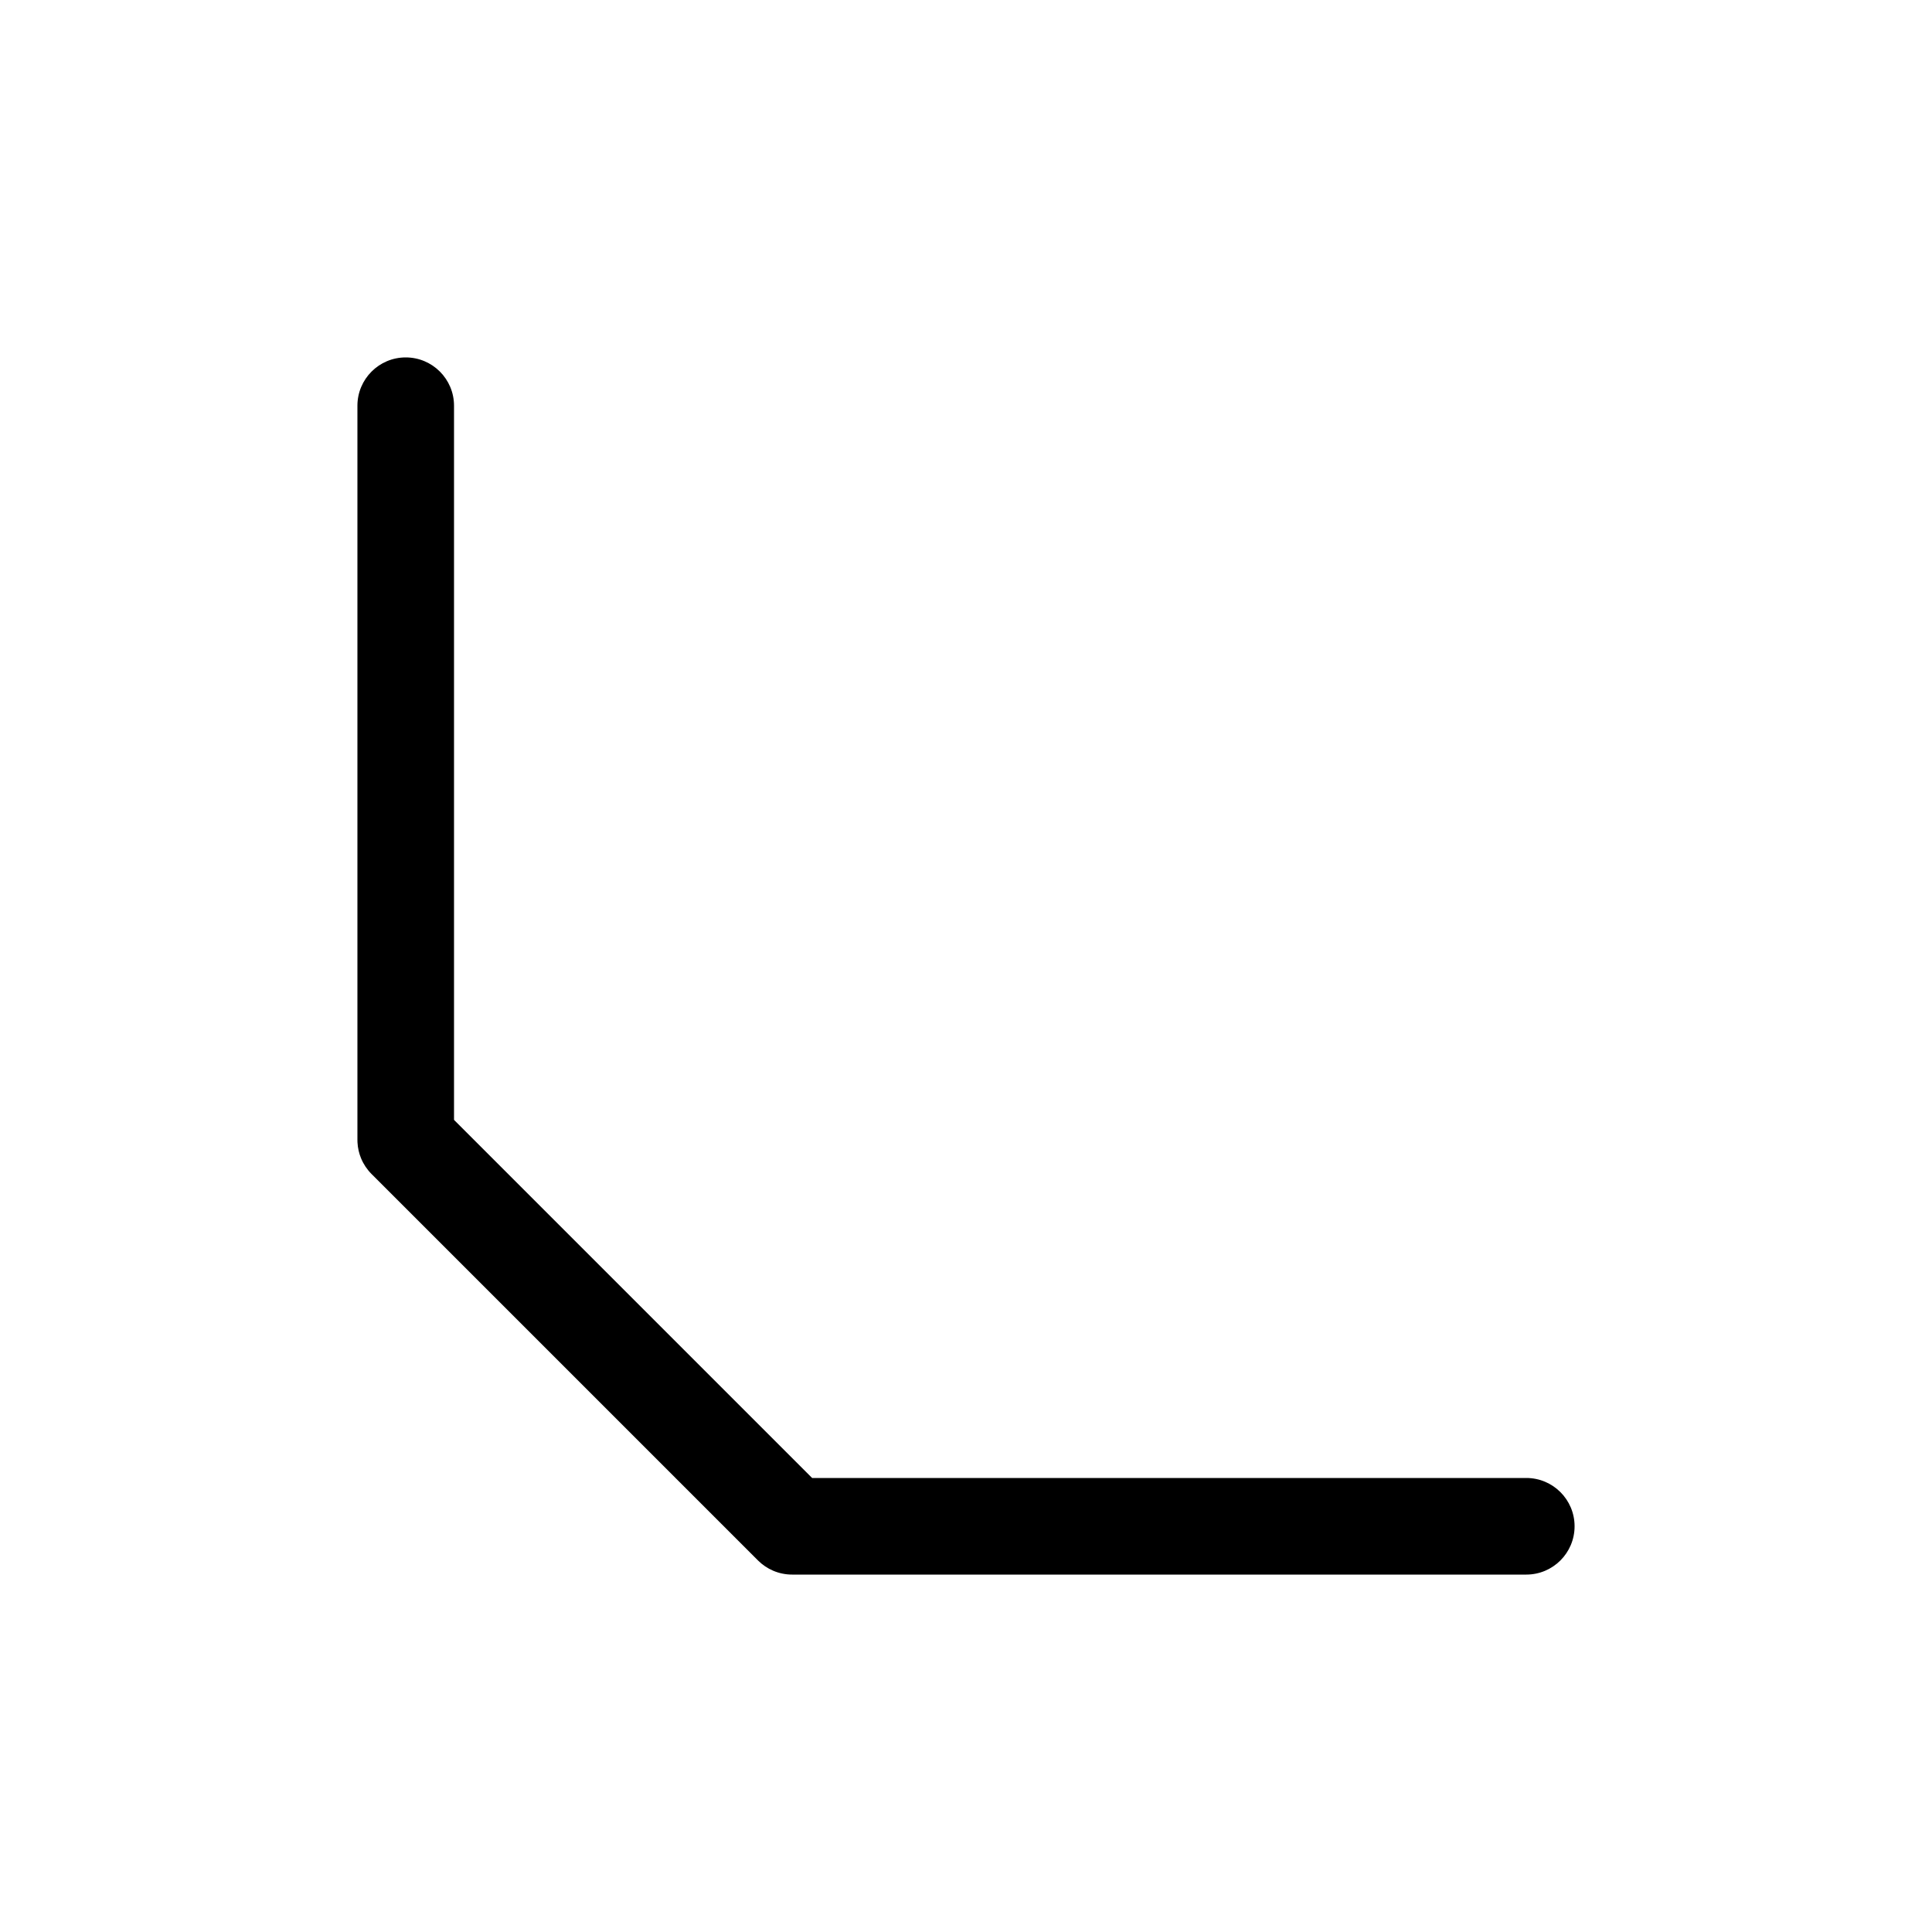
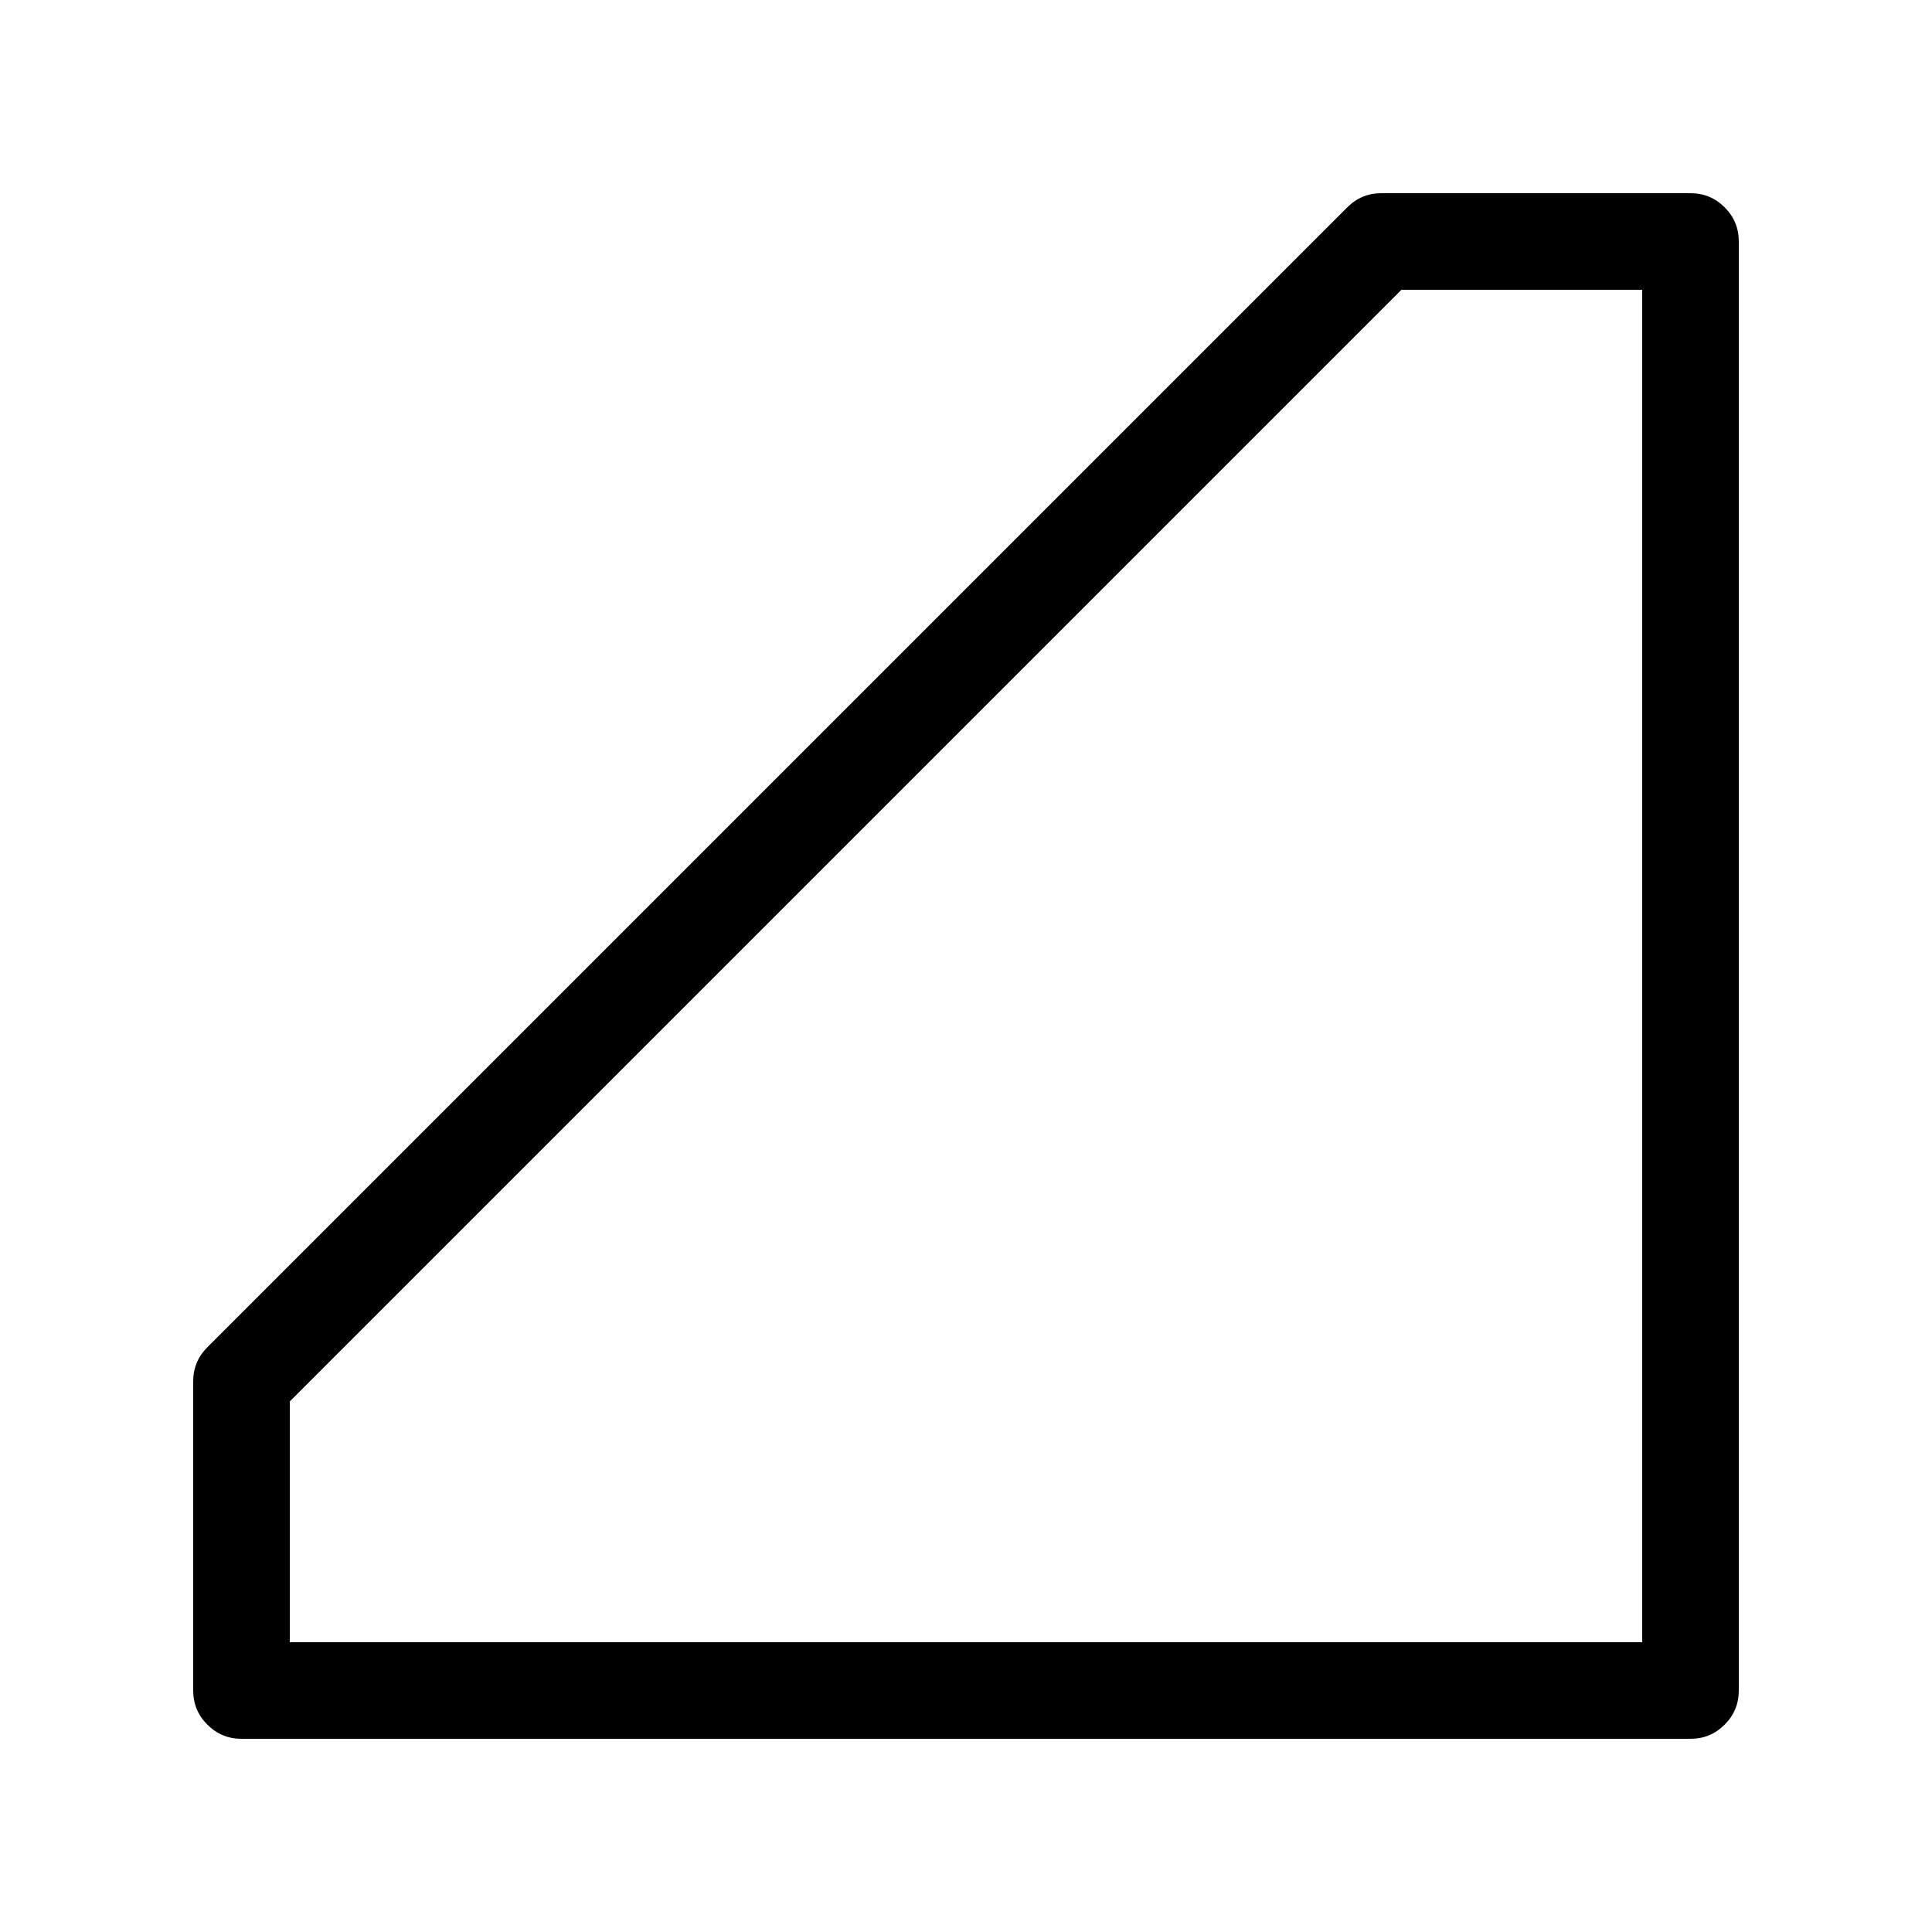
<svg xmlns="http://www.w3.org/2000/svg" viewBox="0 0 500 500">
  <g id="base">
-     <path d="M105,92.5C111.904,92.5 117.5,98.096 117.5,105L117.5,289.822L210.178,382.5L395,382.5C401.904,382.5 407.5,388.096 407.5,395C407.5,401.904 401.904,407.5 395,407.5L205,407.5C201.548,407.5 198.423,406.101 196.161,403.839L96.161,303.839C95.01,302.687 94.082,301.312 93.448,299.784C92.915,298.498 92.59,297.104 92.516,295.643C92.505,295.43 92.5,295.216 92.5,295L92.5,105C92.5,98.096 98.096,92.5 105,92.5Z" />
+     <path d="M50,357.508C50,354.056 51.22,351.11 53.661,348.669L348.669,53.661C351.11,51.22 354.056,50 357.508,50L437.5,50C440.952,50 443.898,51.22 446.339,53.661C448.78,56.102 450,59.048 450,62.5L450,437.5C450,440.952 448.78,443.898 446.339,446.339C443.898,448.78 440.952,450 437.5,450L62.5,450C59.048,450 56.102,448.78 53.661,446.339C51.22,443.898 50,440.952 50,437.5L50,357.508ZM425,425L425,75L362.685,75L75,362.685L75,425L425,425Z" />
  </g>
</svg>
